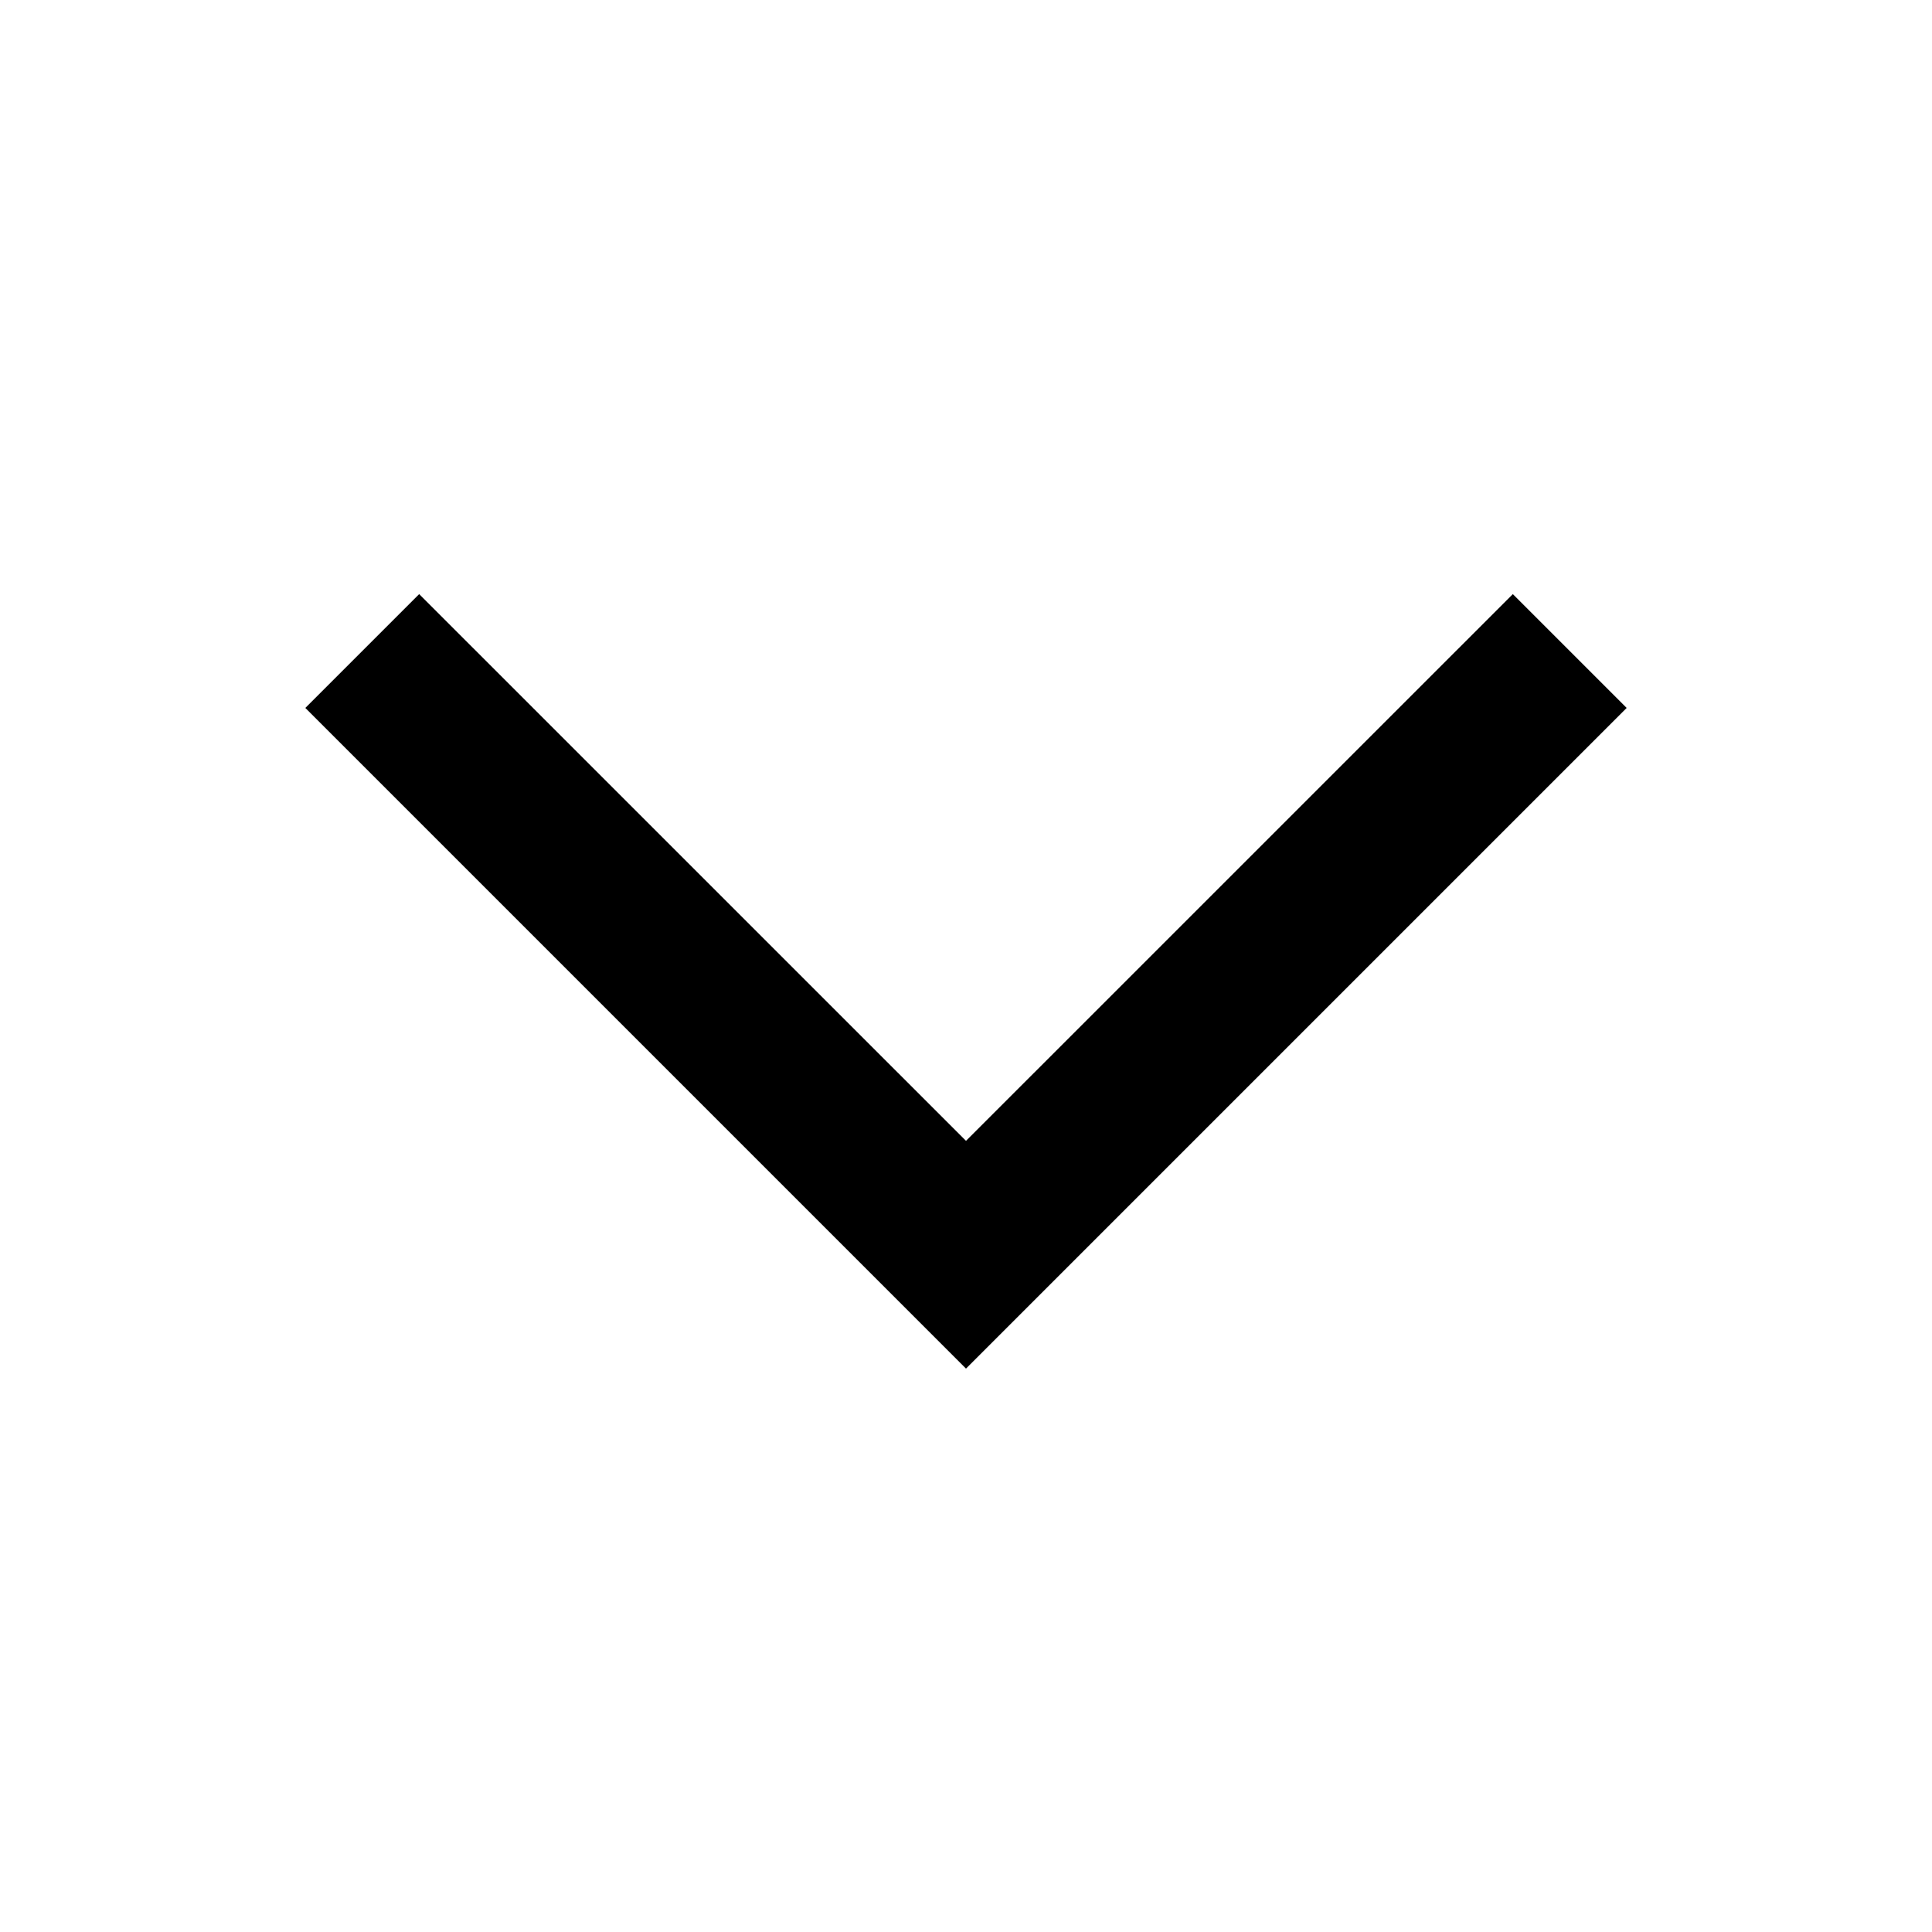
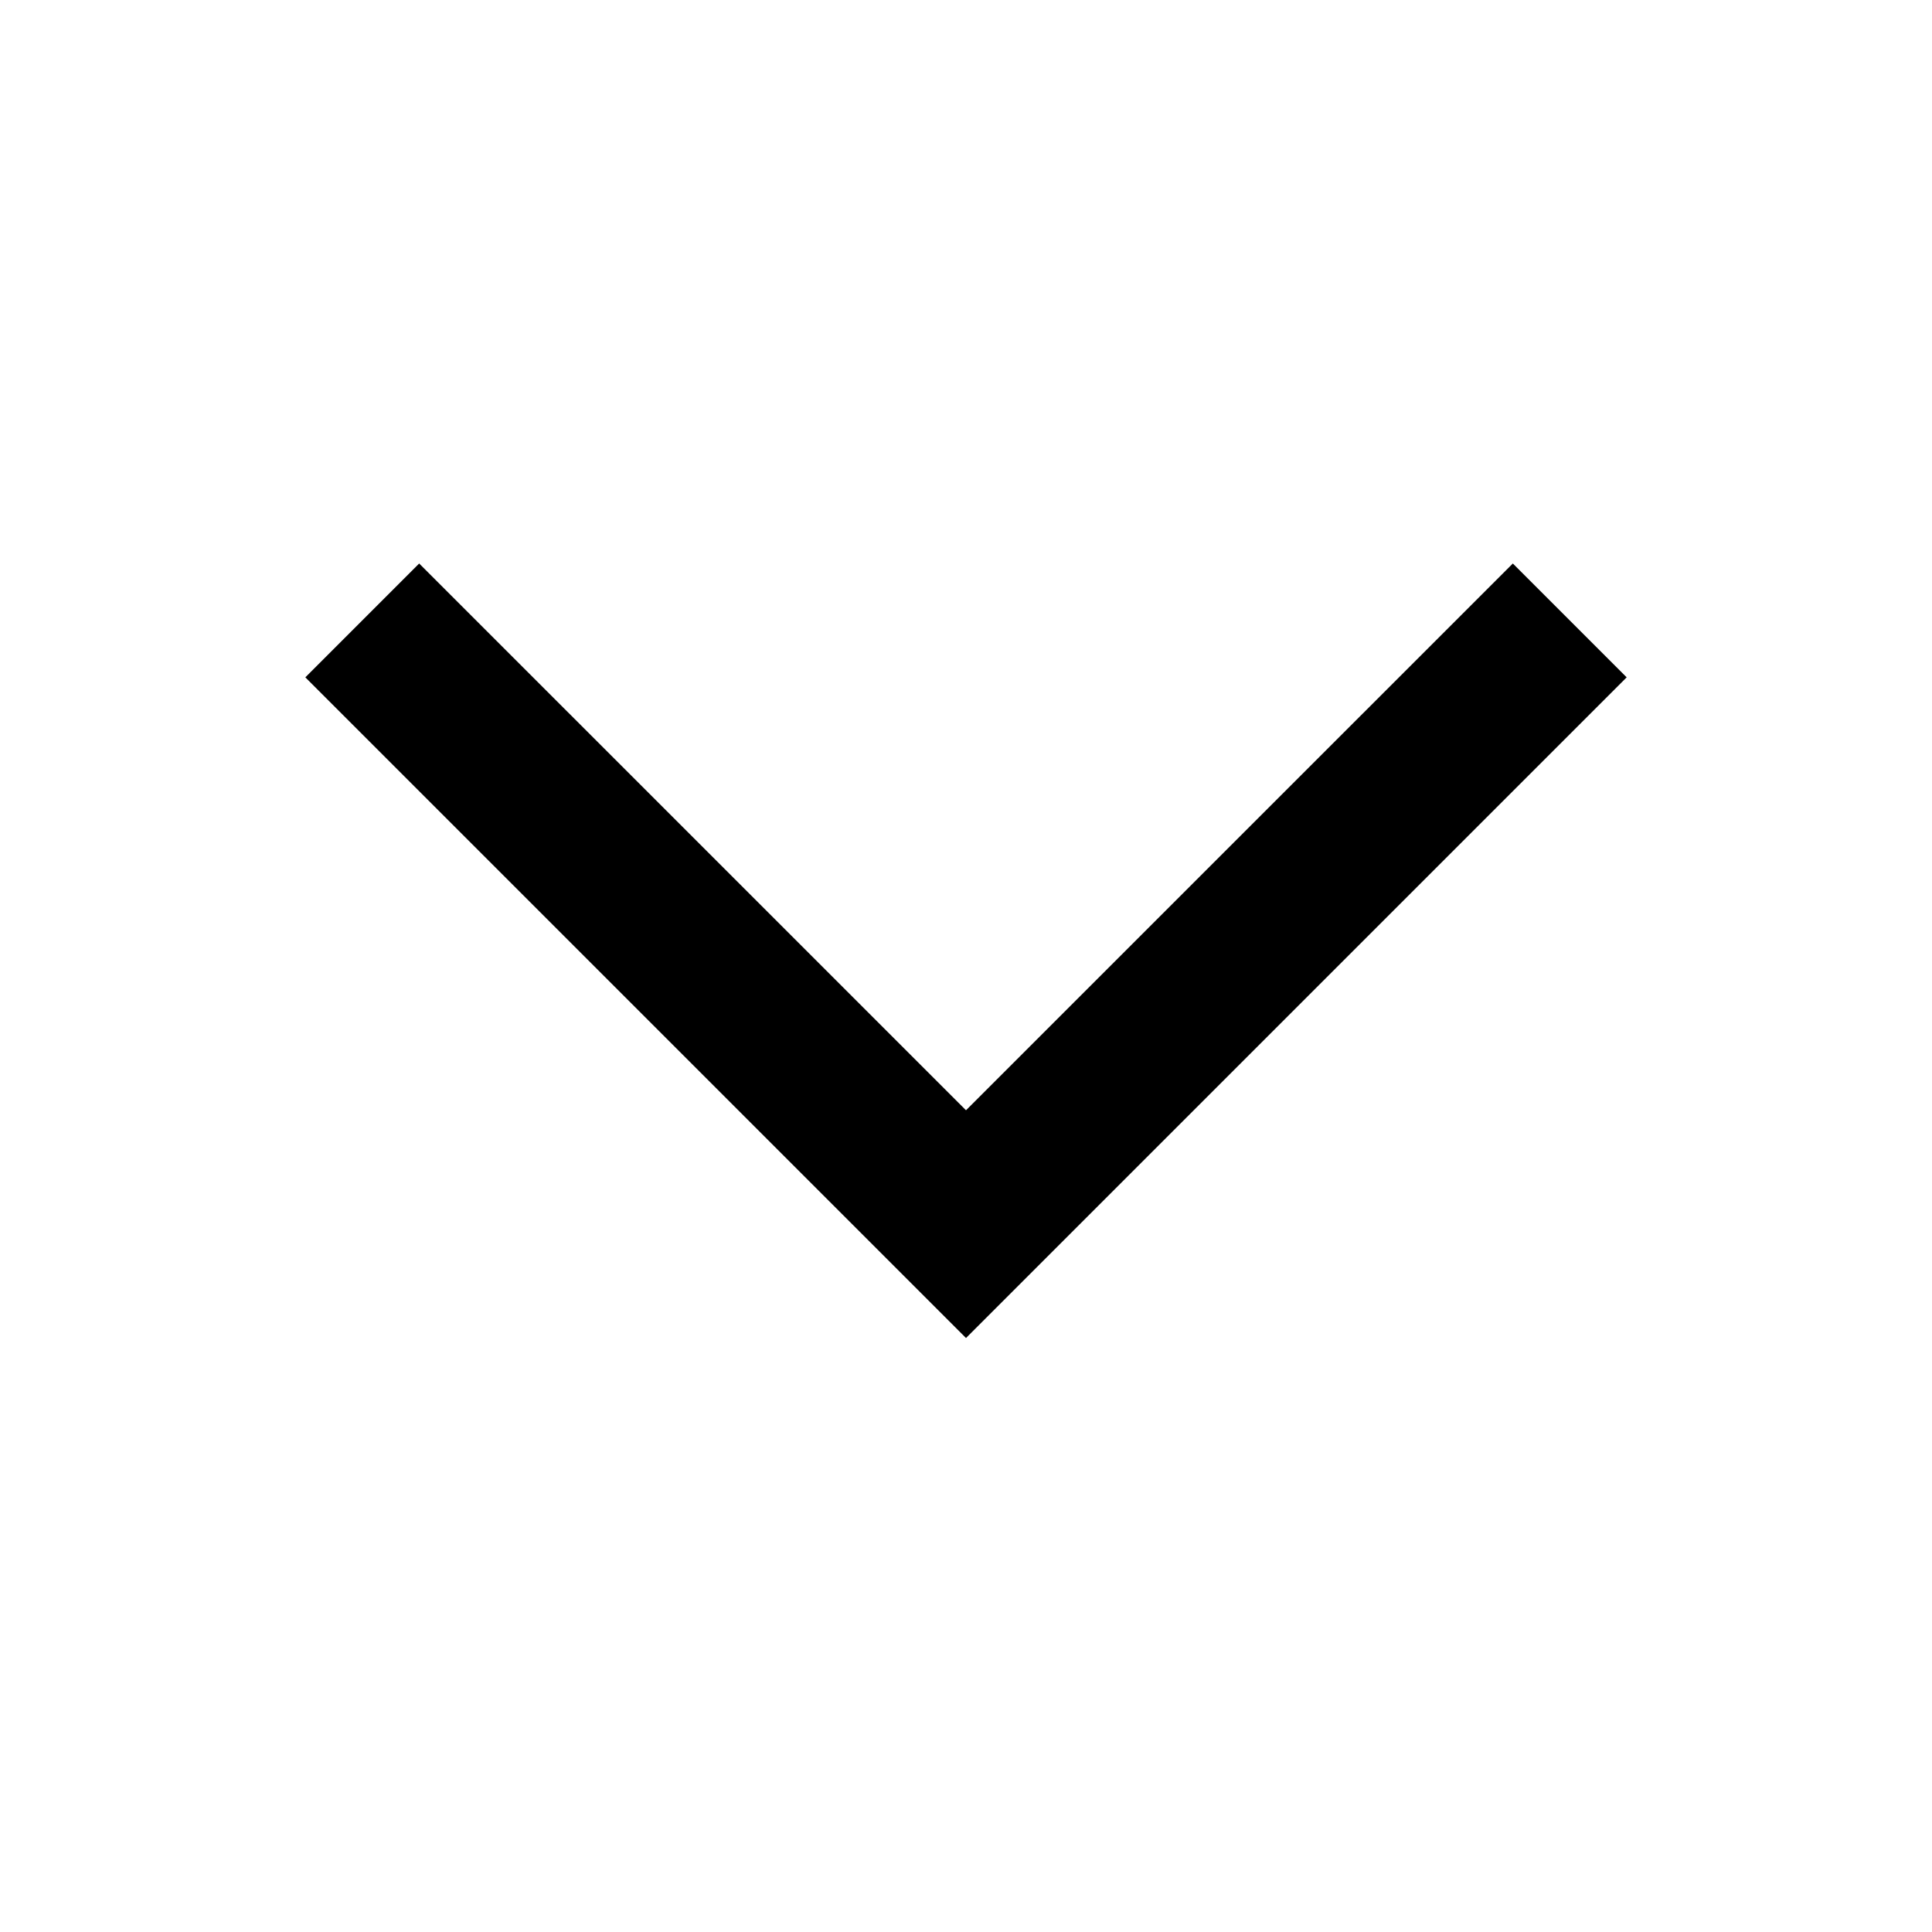
- <svg xmlns="http://www.w3.org/2000/svg" width="512px" height="512px" viewBox="0 0 512 512" version="1.1">
-   <g id="Page-1" stroke="none" stroke-width="1" fill="none" fill-rule="evenodd">
-     <g id="add" fill="#000000" transform="translate(80.91505, 157.44)">
-       <polygon id="Path-19" points="320 0 350.17 30.17 175.085 205.255 0 30.17 30.17 0 175.085 144.898" />
-     </g>
-   </g>
+ <svg xmlns="http://www.w3.org/2000/svg" width="512" height="512" viewBox="0 0 512 512">
+   <polygon fill-rule="evenodd" points="320 0 350.17 30.17 175.085 205.255 0 30.17 30.17 0 175.085 144.898" transform="translate(80.915 149.333)" />
</svg>
